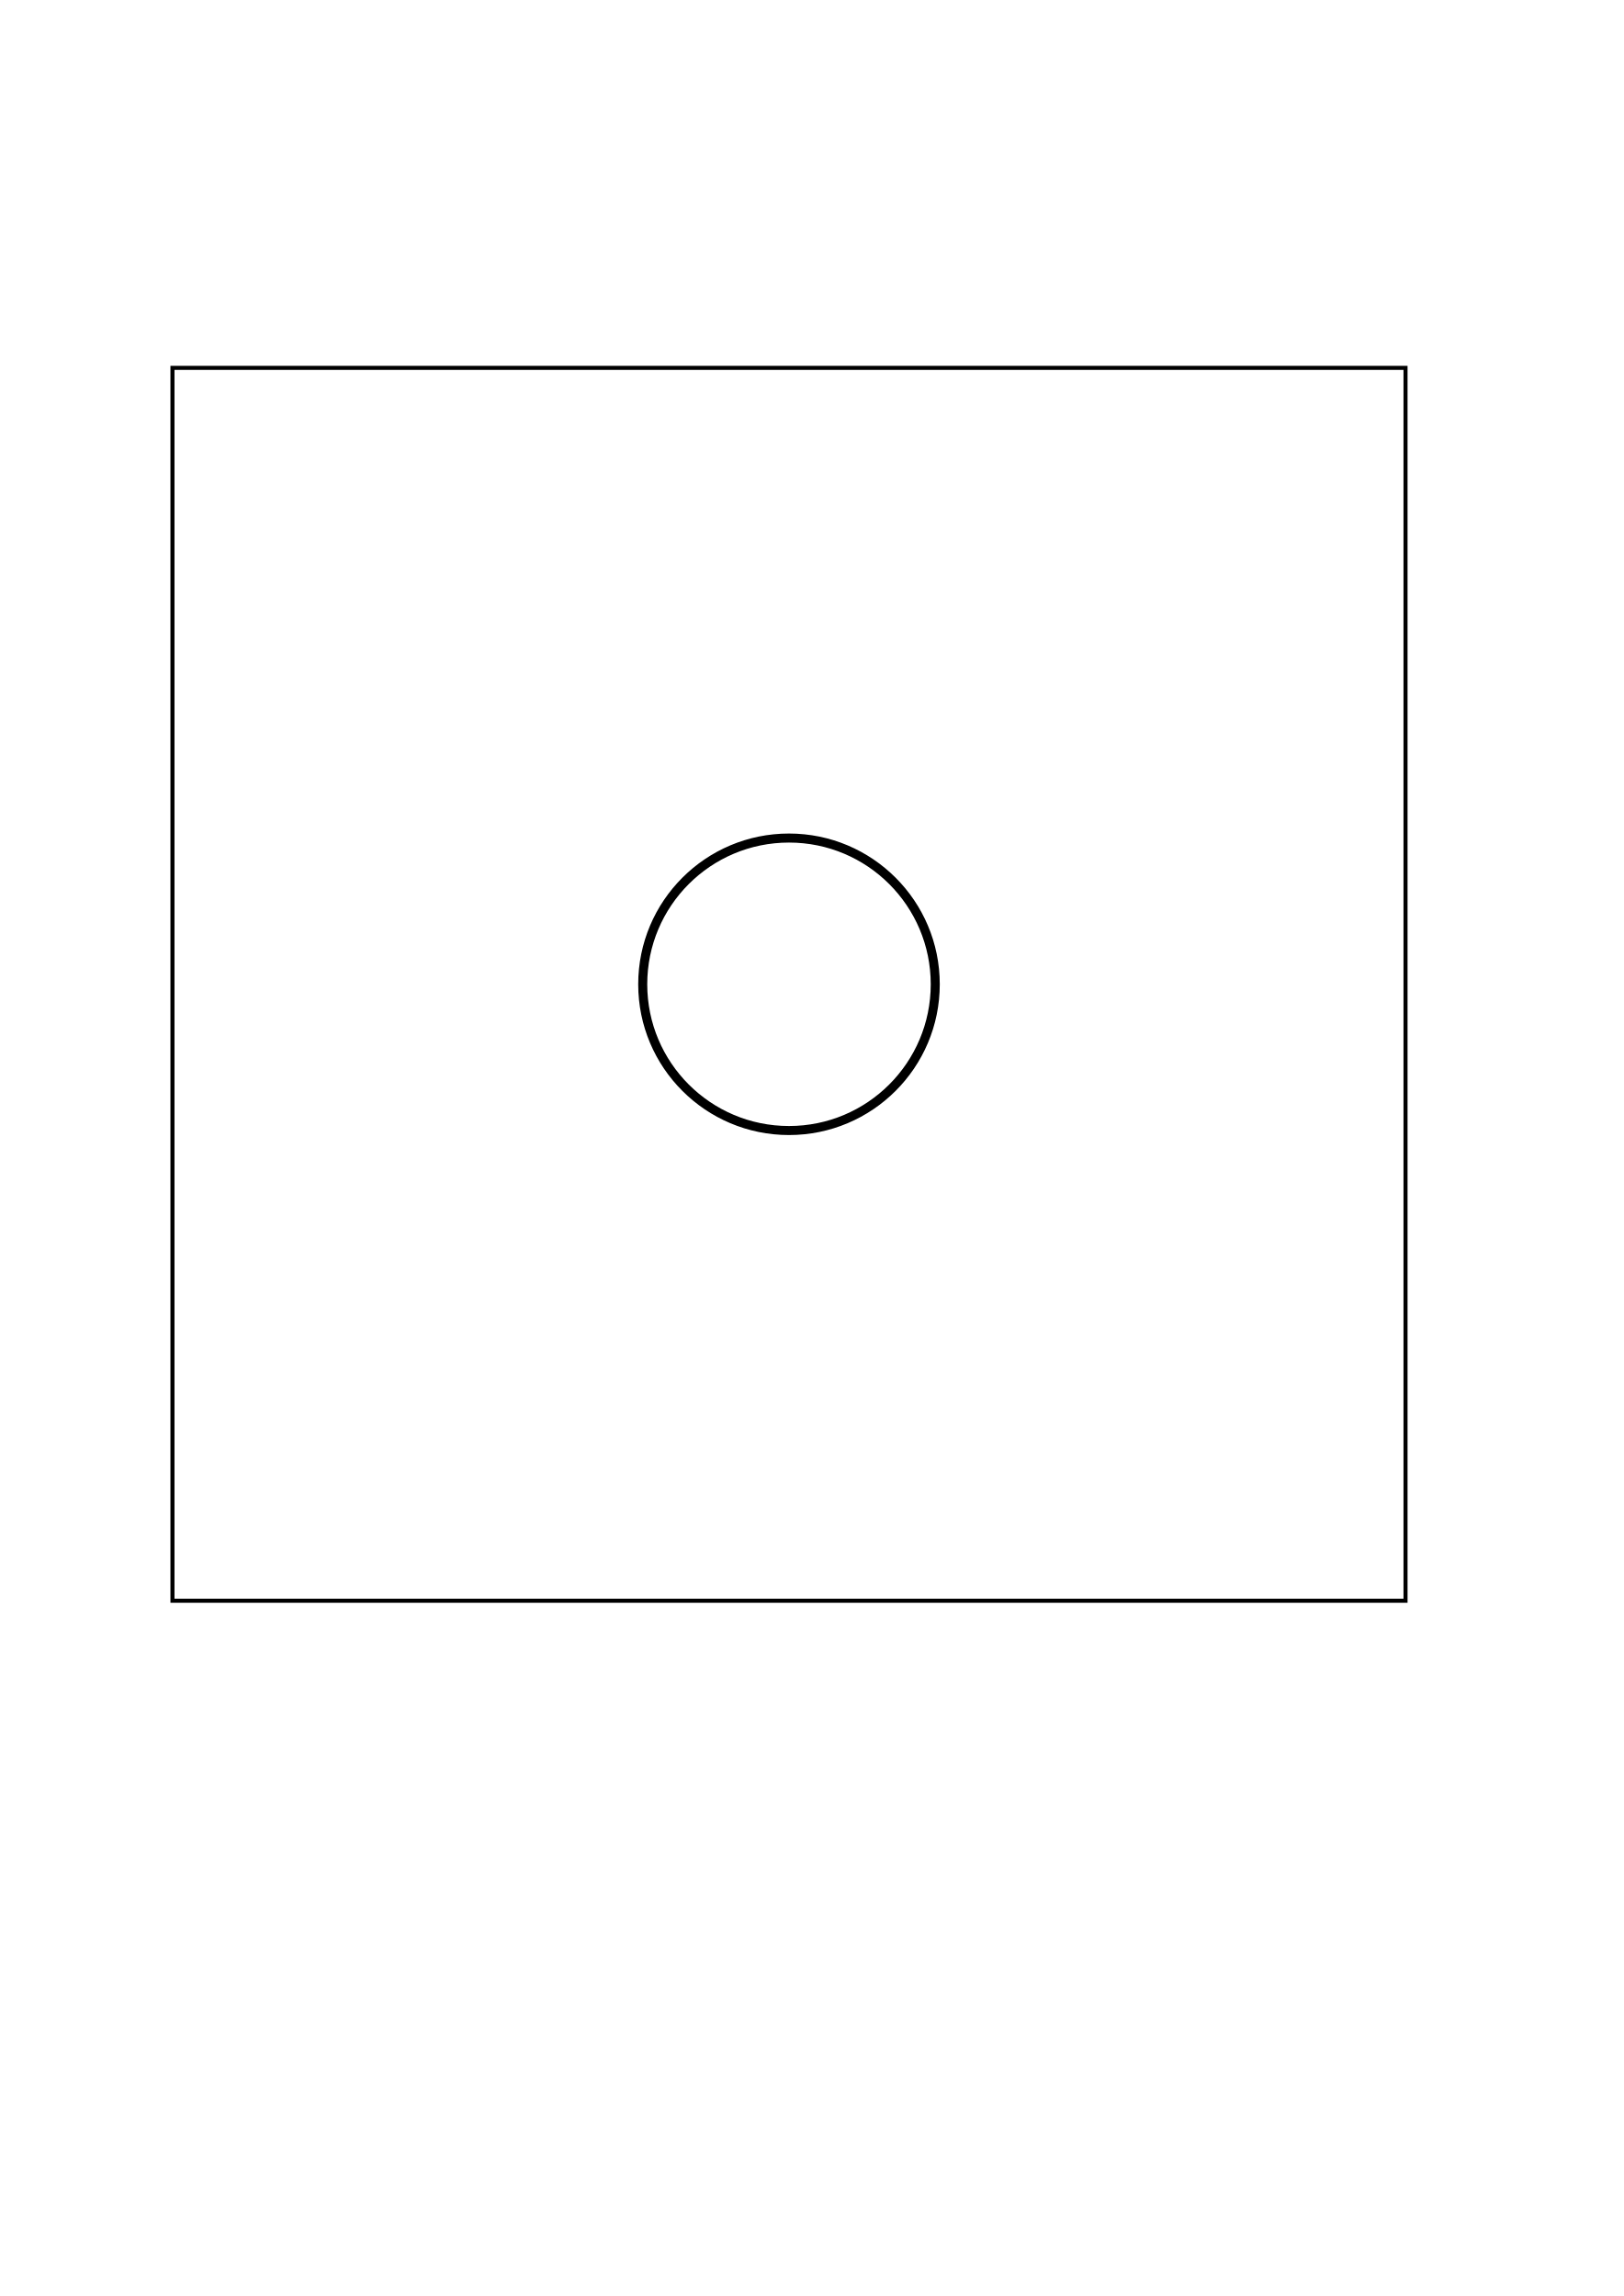
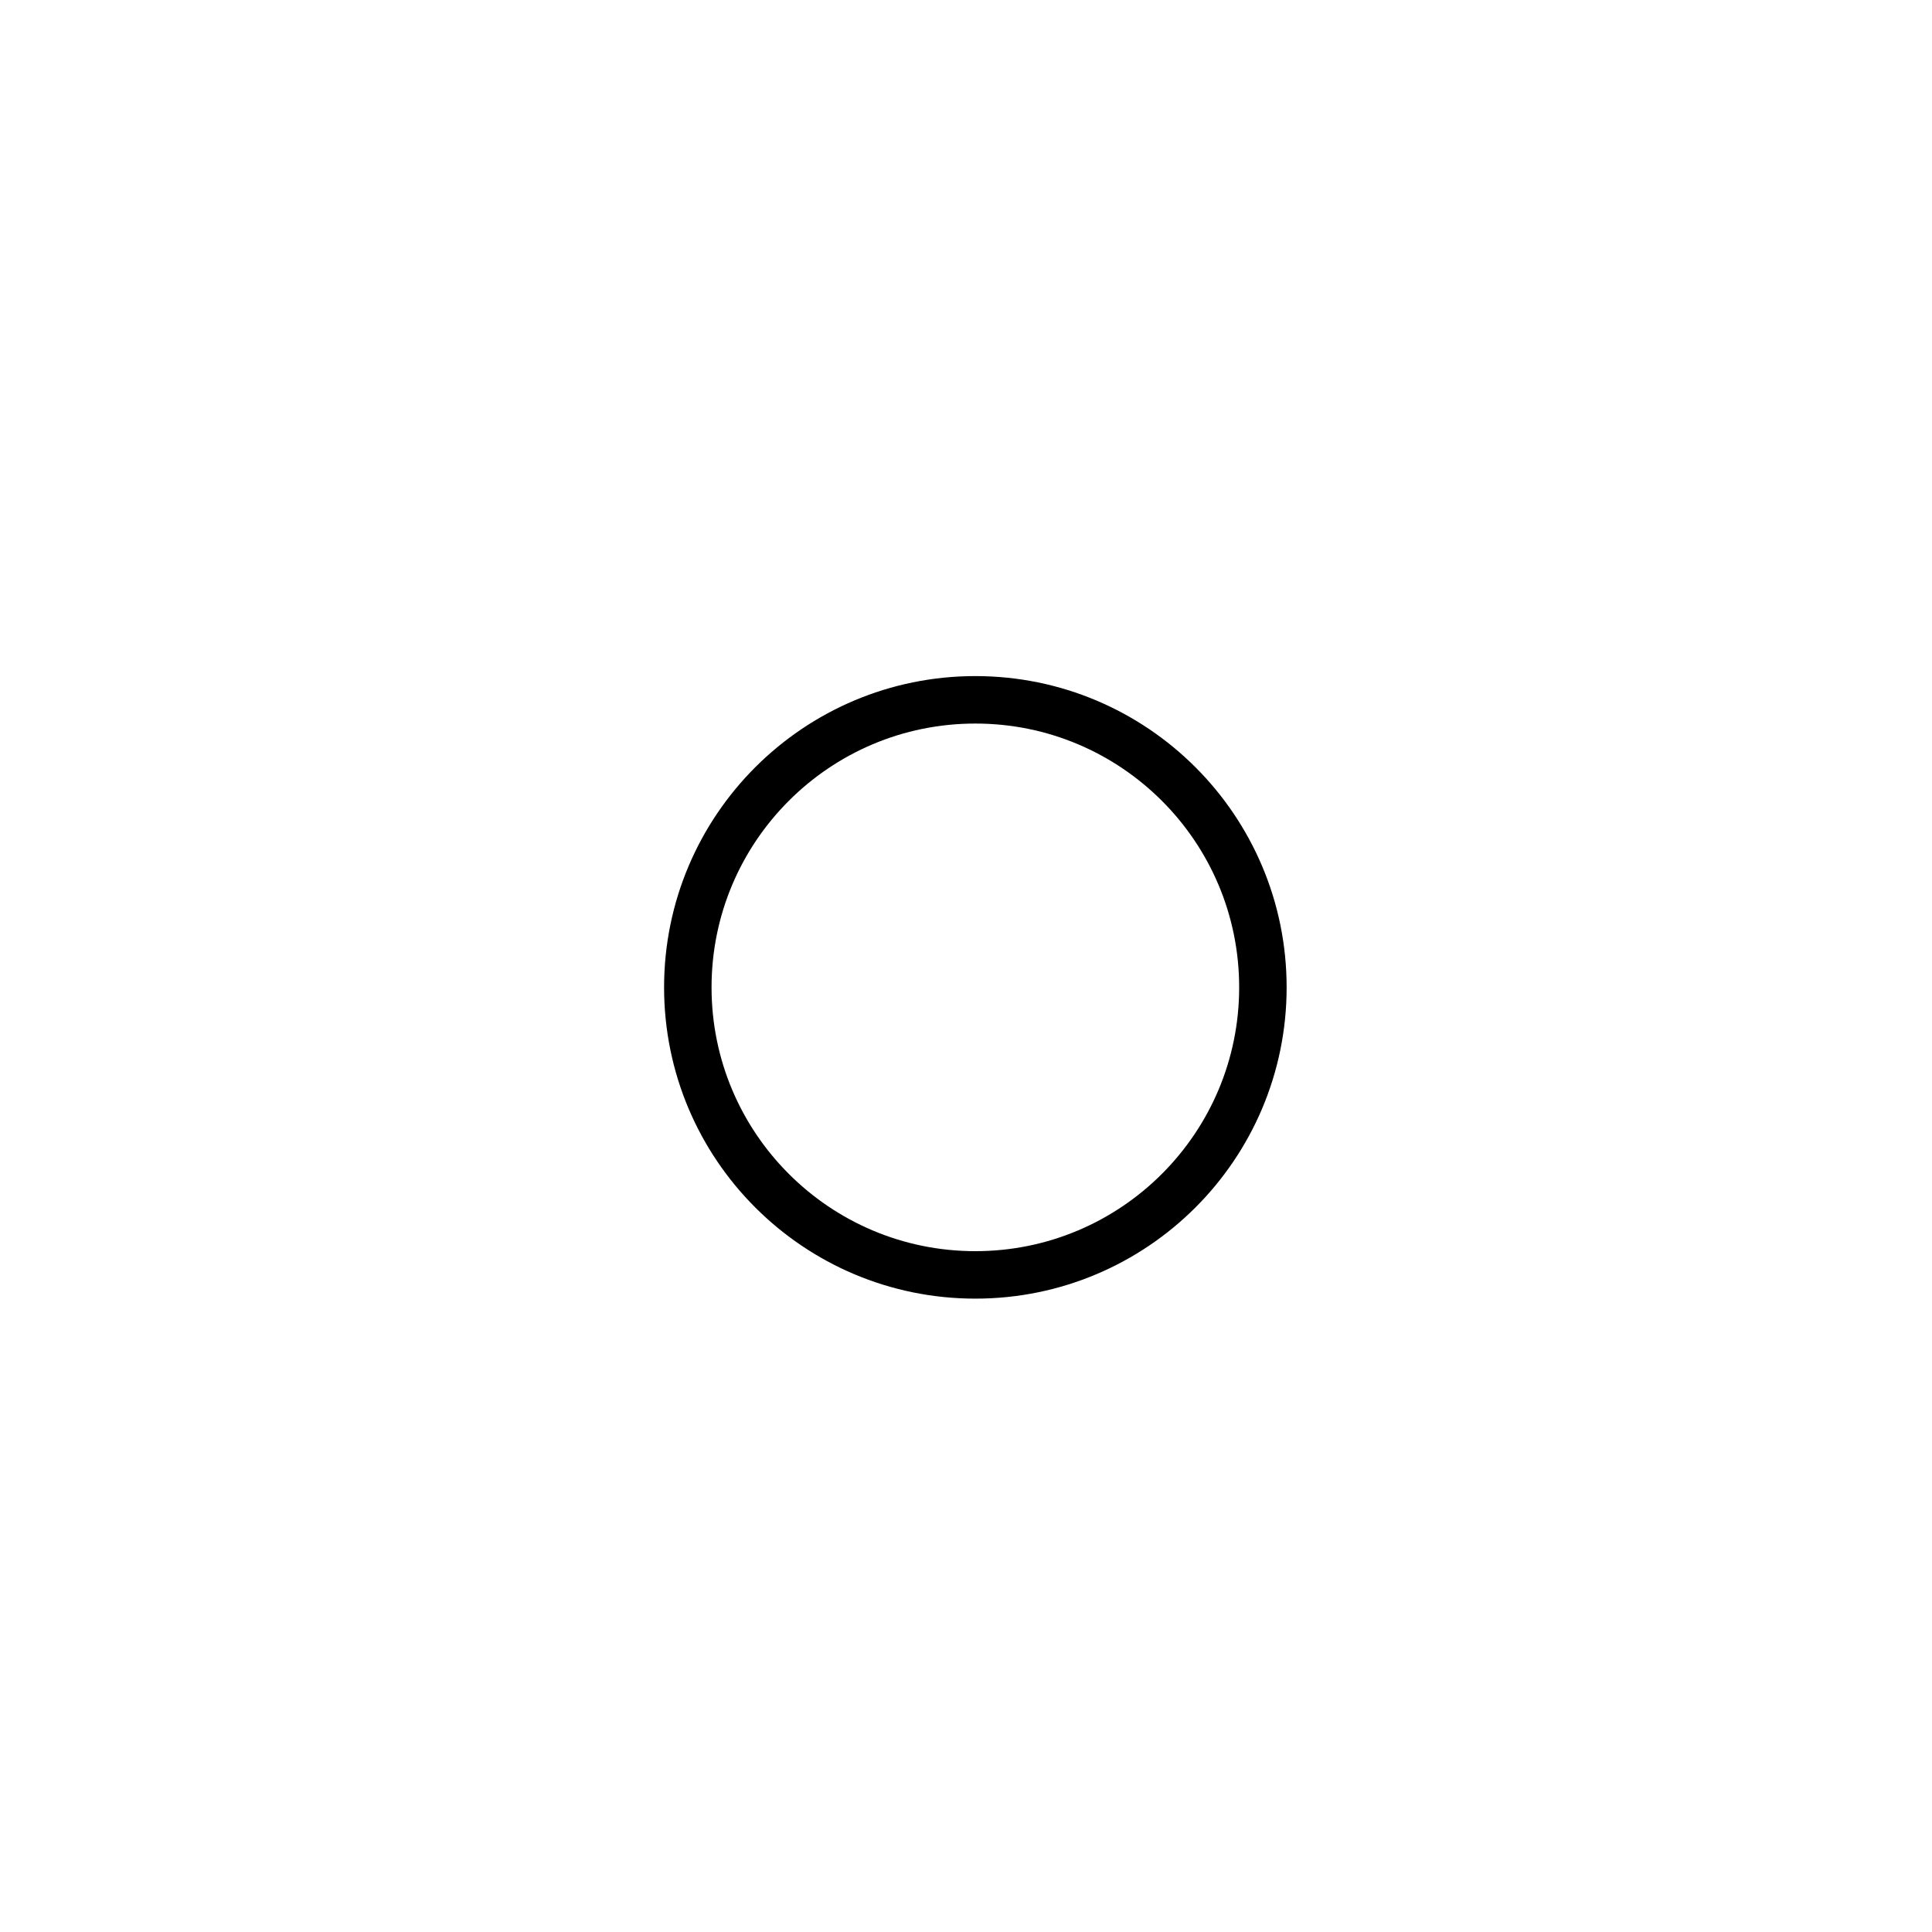
- <svg xmlns="http://www.w3.org/2000/svg" width="210mm" height="297mm" viewBox="0 0 210 297" version="1.1" id="svg1">
+ <svg xmlns="http://www.w3.org/2000/svg" width="16" height="16" viewBox="0 0 4.233 4.233" version="1.1" id="svg1">
  <defs id="defs1" />
-   <g id="layer1">
-     <circle style="fill:none;stroke:#000000;stroke-width:1.168;stroke-linecap:square;stroke-dasharray:none" id="path4-8" cx="102.043" cy="127.323" r="18.917" />
-     <rect style="fill:none;stroke:#000000;stroke-width:0.523;stroke-linecap:square;stroke-dasharray:none" id="rect4" width="159.477" height="159.477" x="22.305" y="47.585" />
+   <g id="layer1" transform="translate(0,-292.7667)">
+     <circle style="fill:none;stroke:#000000;stroke-width:0.104;stroke-linecap:square;stroke-miterlimit:4;stroke-dasharray:none" id="path4-8" cx="2.137" cy="294.93" r="0.63" />
  </g>
</svg>
